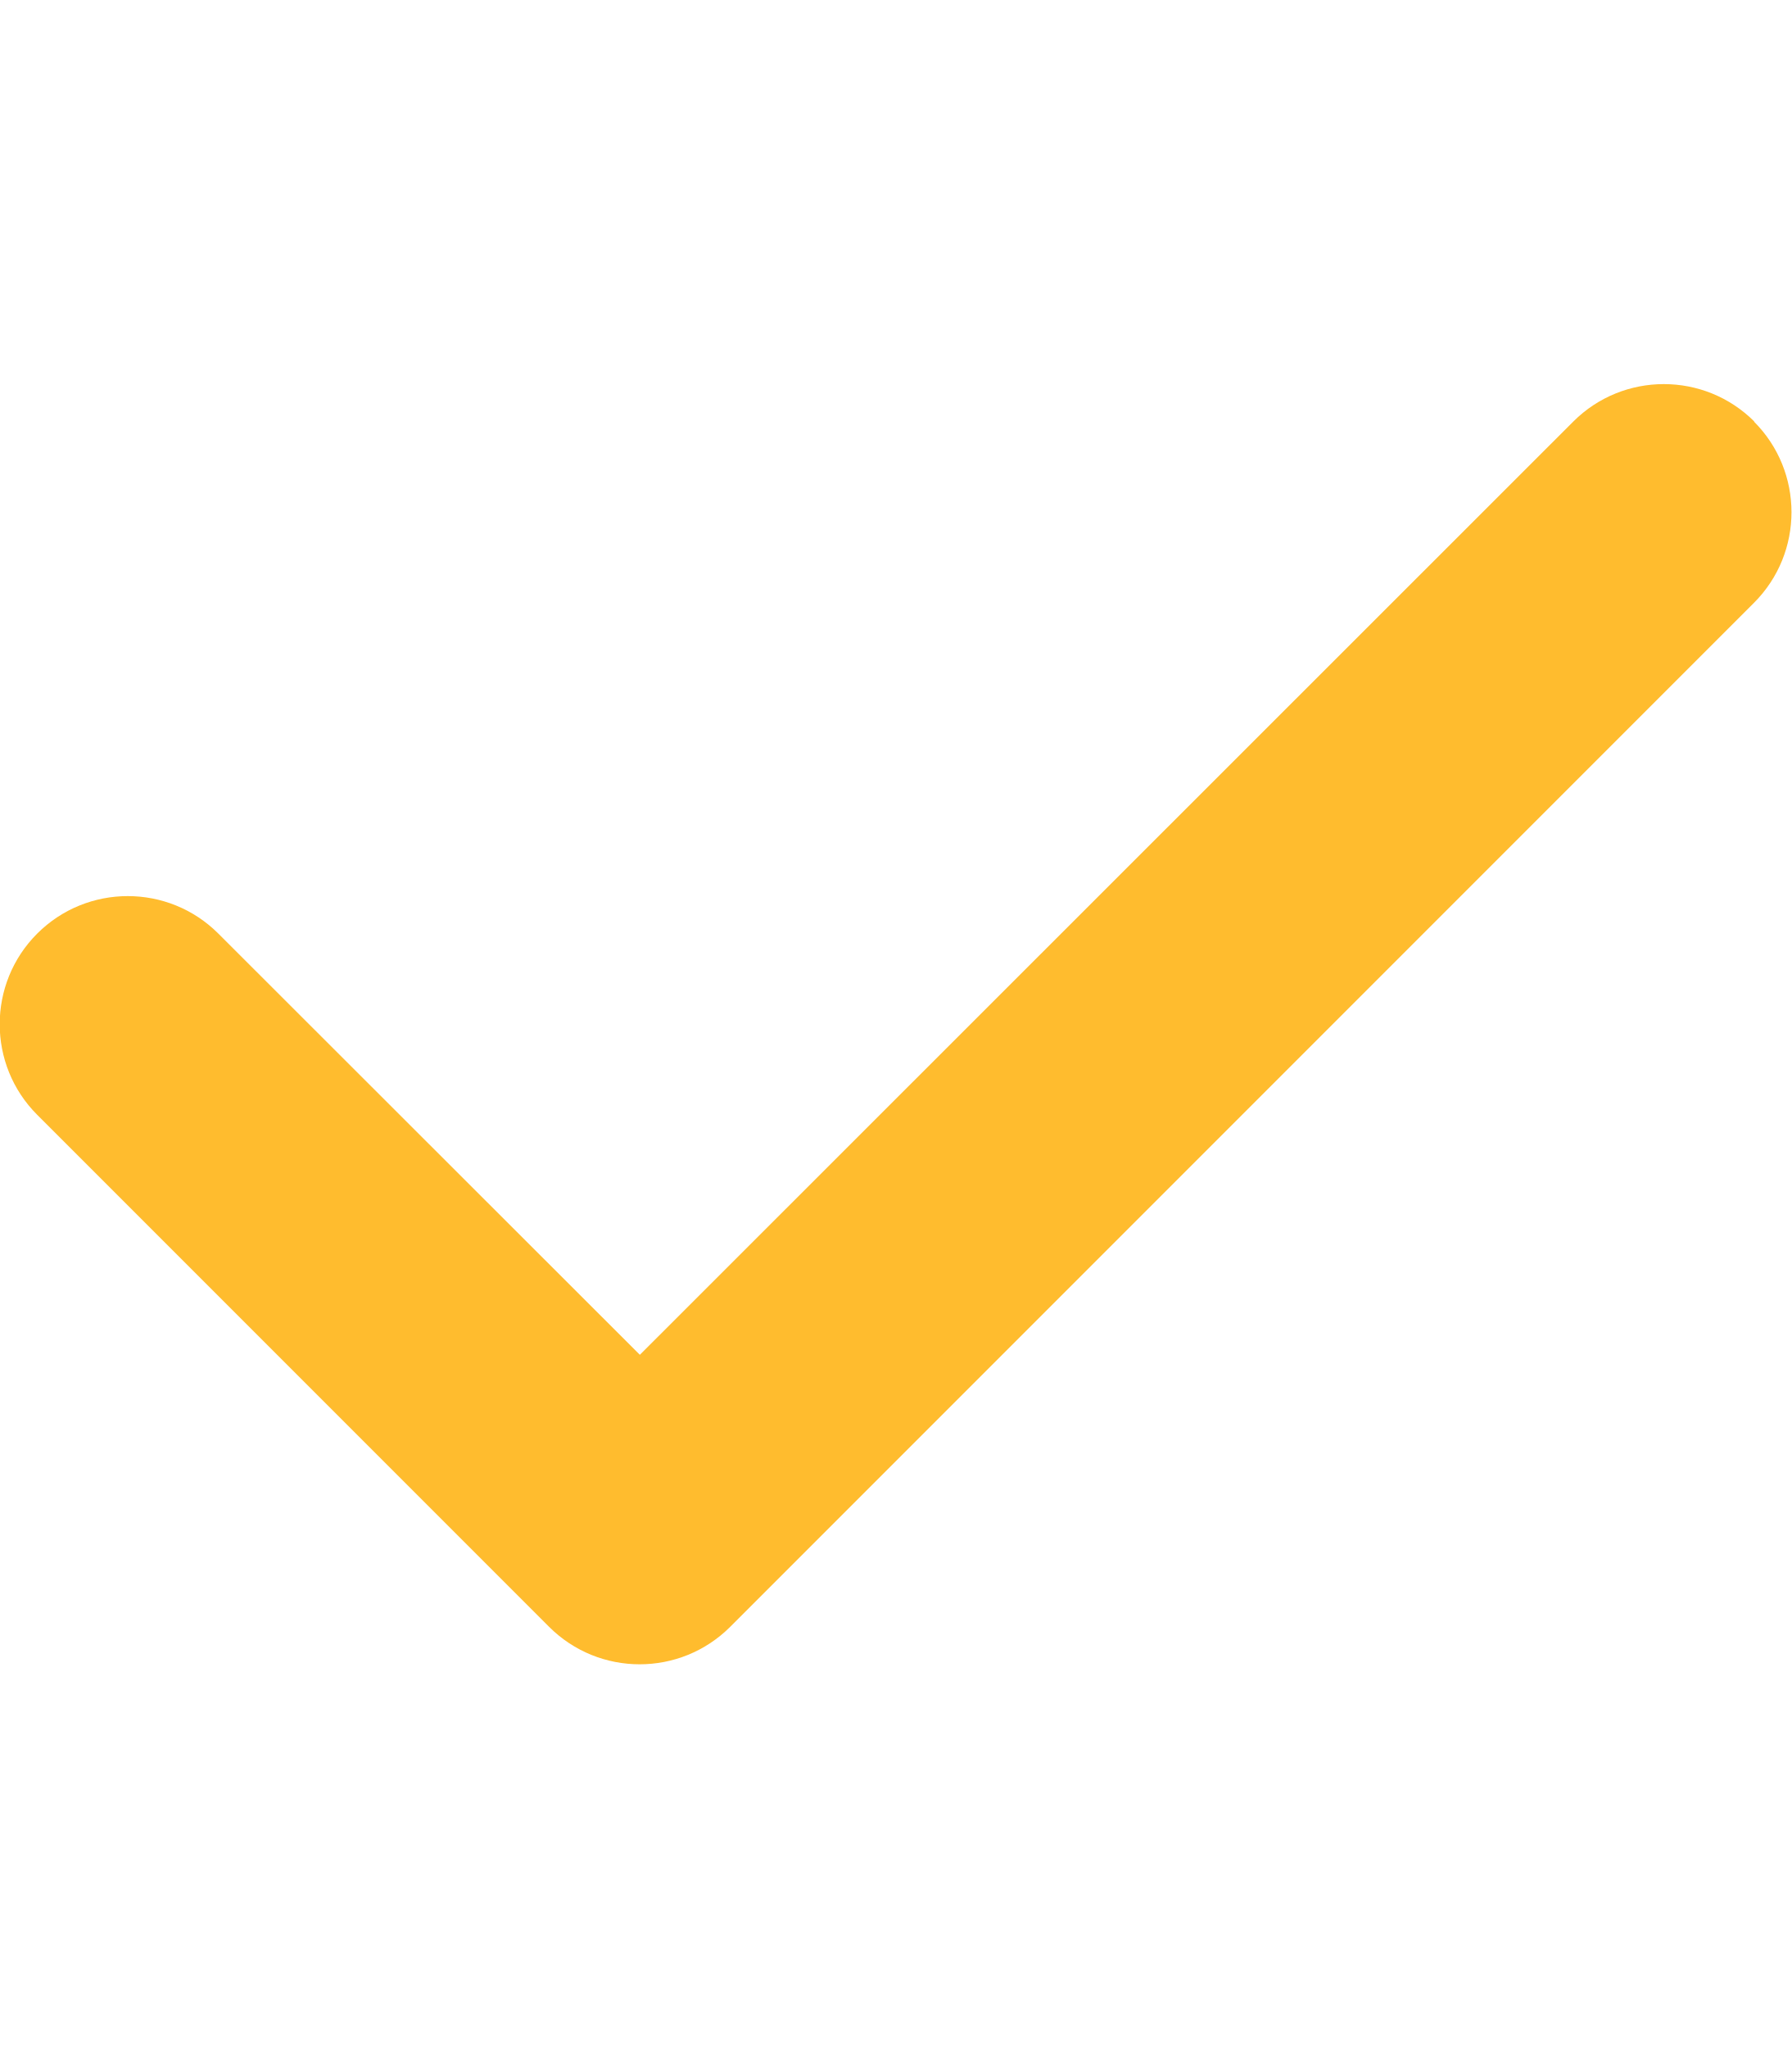
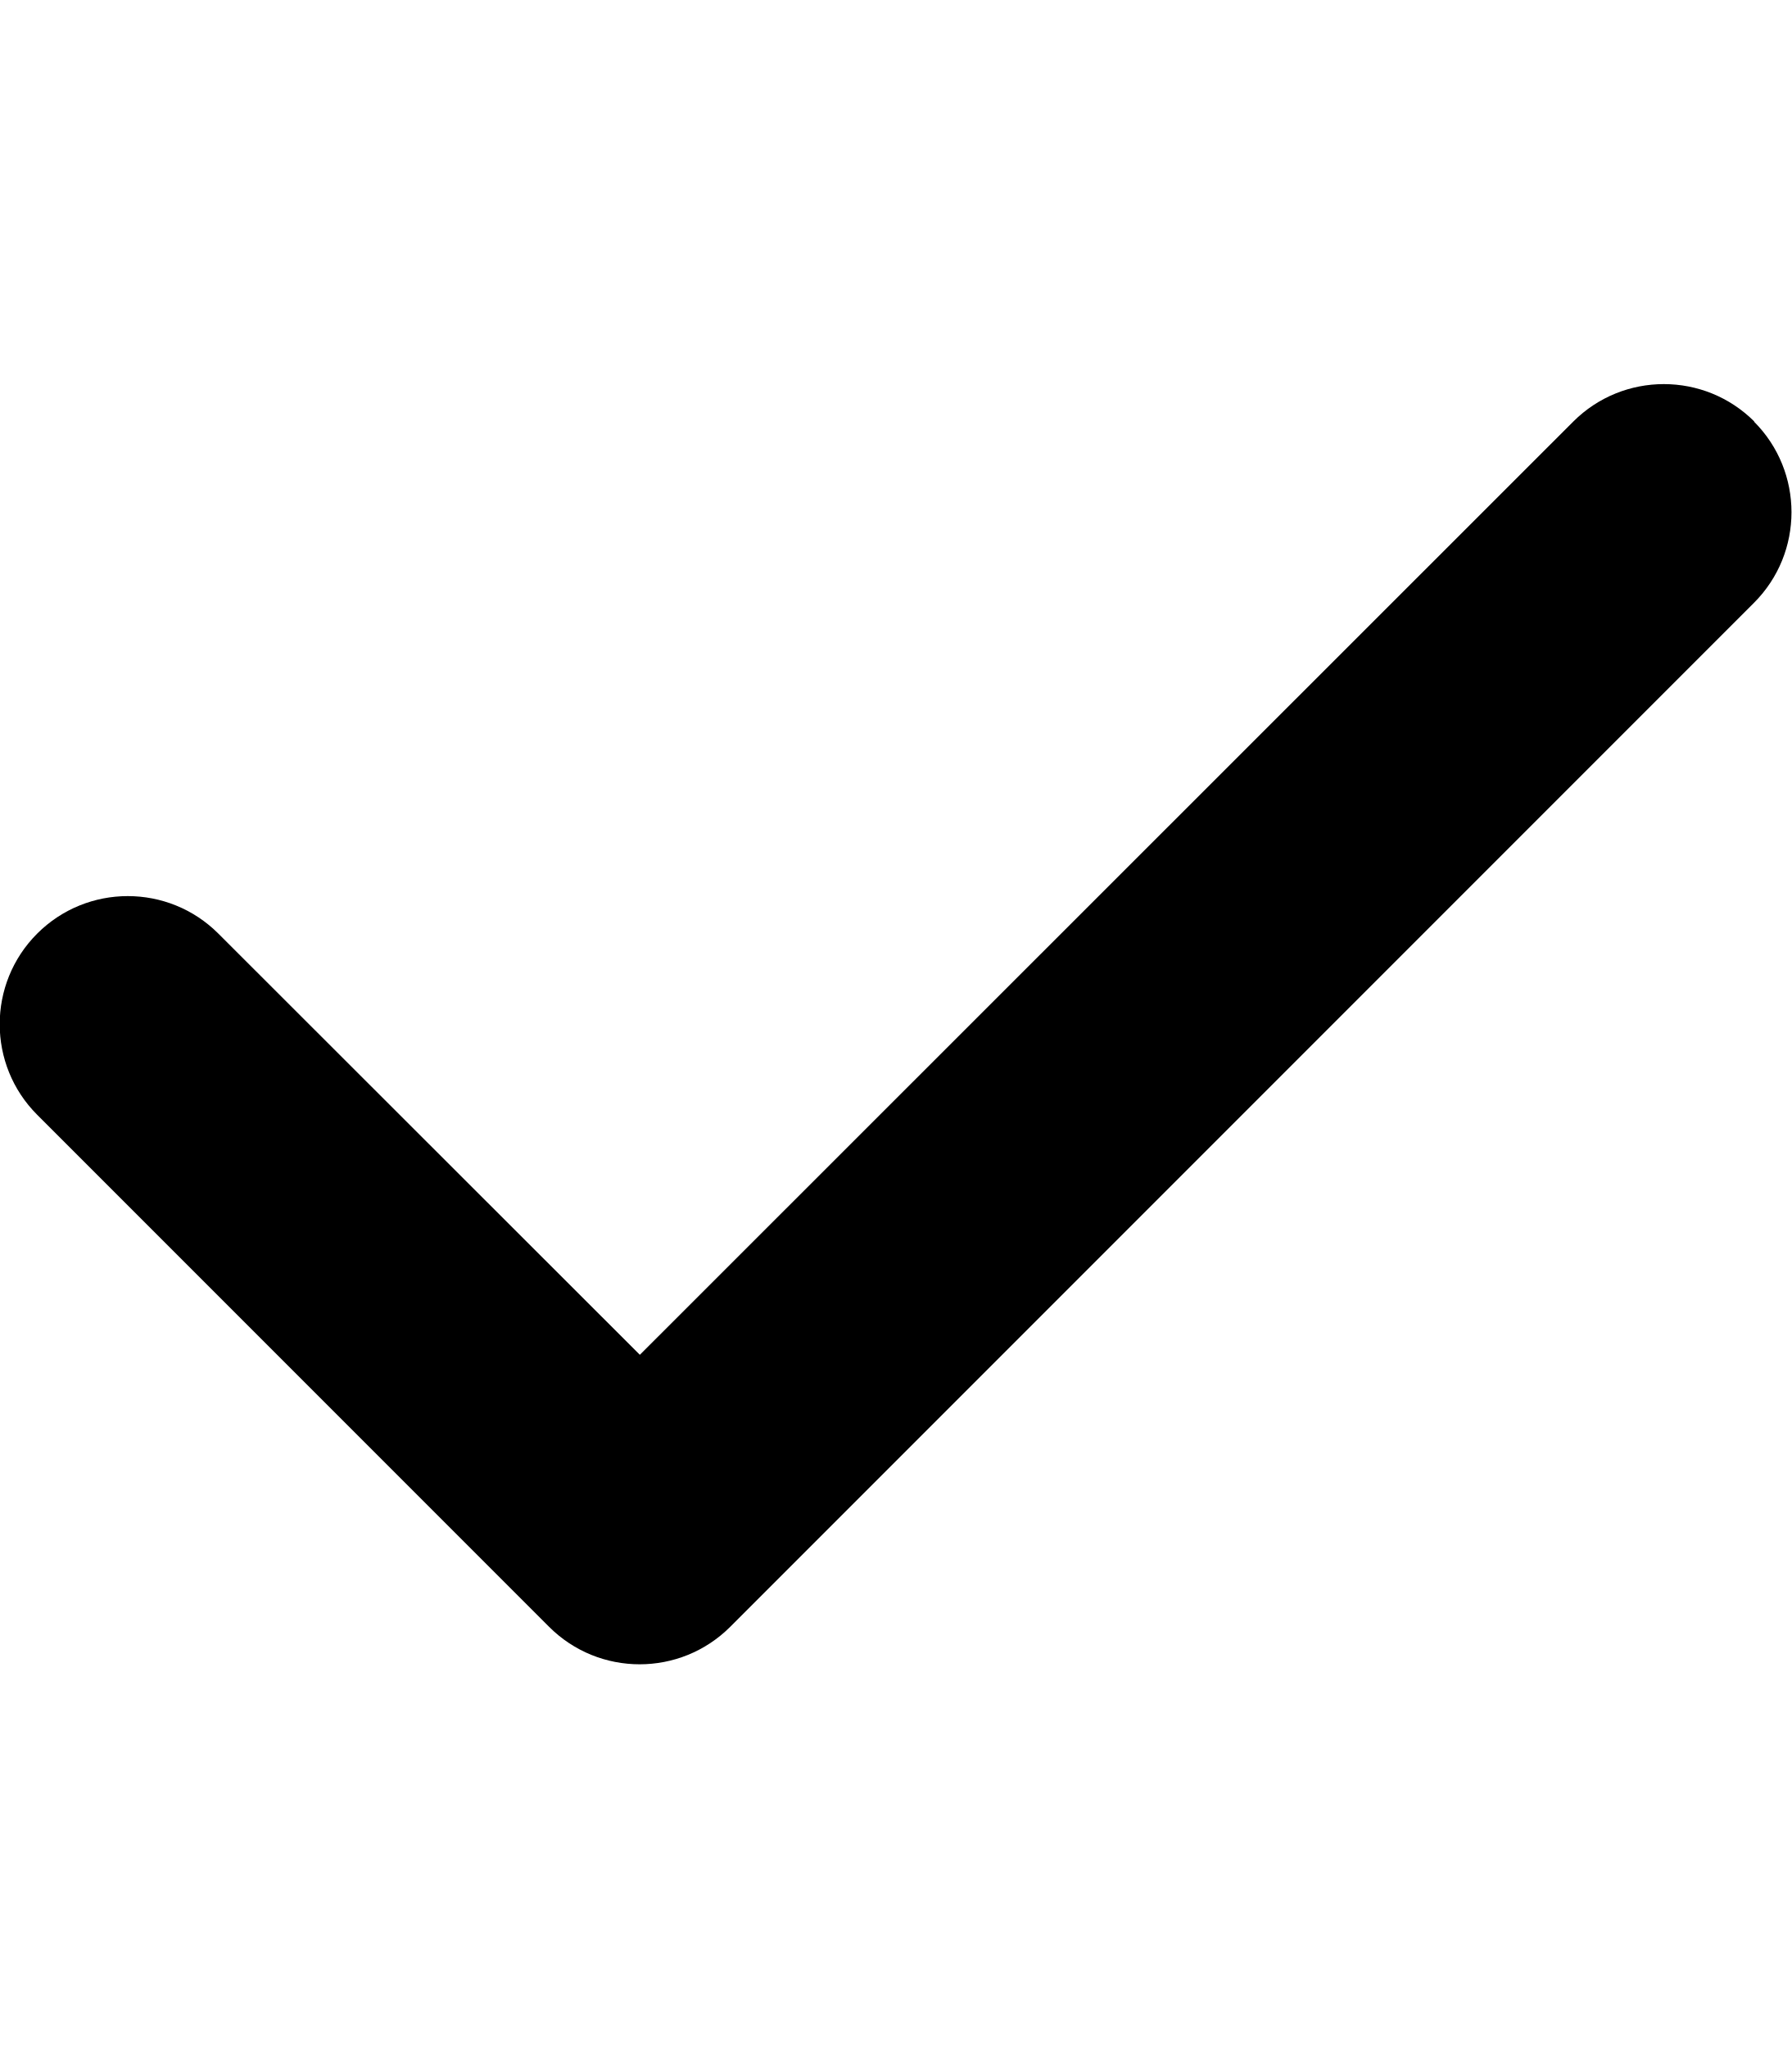
<svg xmlns="http://www.w3.org/2000/svg" viewBox="0 0 448 512">
-   <path d="M438.6 105.4c12.5 12.5 12.5 32.8 0 45.3l-256 256c-12.5 12.5-32.8 12.5-45.3 0l-128-128c-12.5-12.5-12.5-32.8 0-45.3s32.8-12.5 45.3 0L160 338.7 393.4 105.4c12.5-12.5 32.8-12.5 45.3 0z" fill="#FFBC2E" />
+   <path d="M438.6 105.4c12.5 12.5 12.5 32.8 0 45.3l-256 256c-12.5 12.5-32.8 12.5-45.3 0l-128-128c-12.5-12.5-12.5-32.8 0-45.3s32.8-12.5 45.3 0L160 338.7 393.4 105.4c12.5-12.5 32.8-12.5 45.3 0z" />
</svg>
